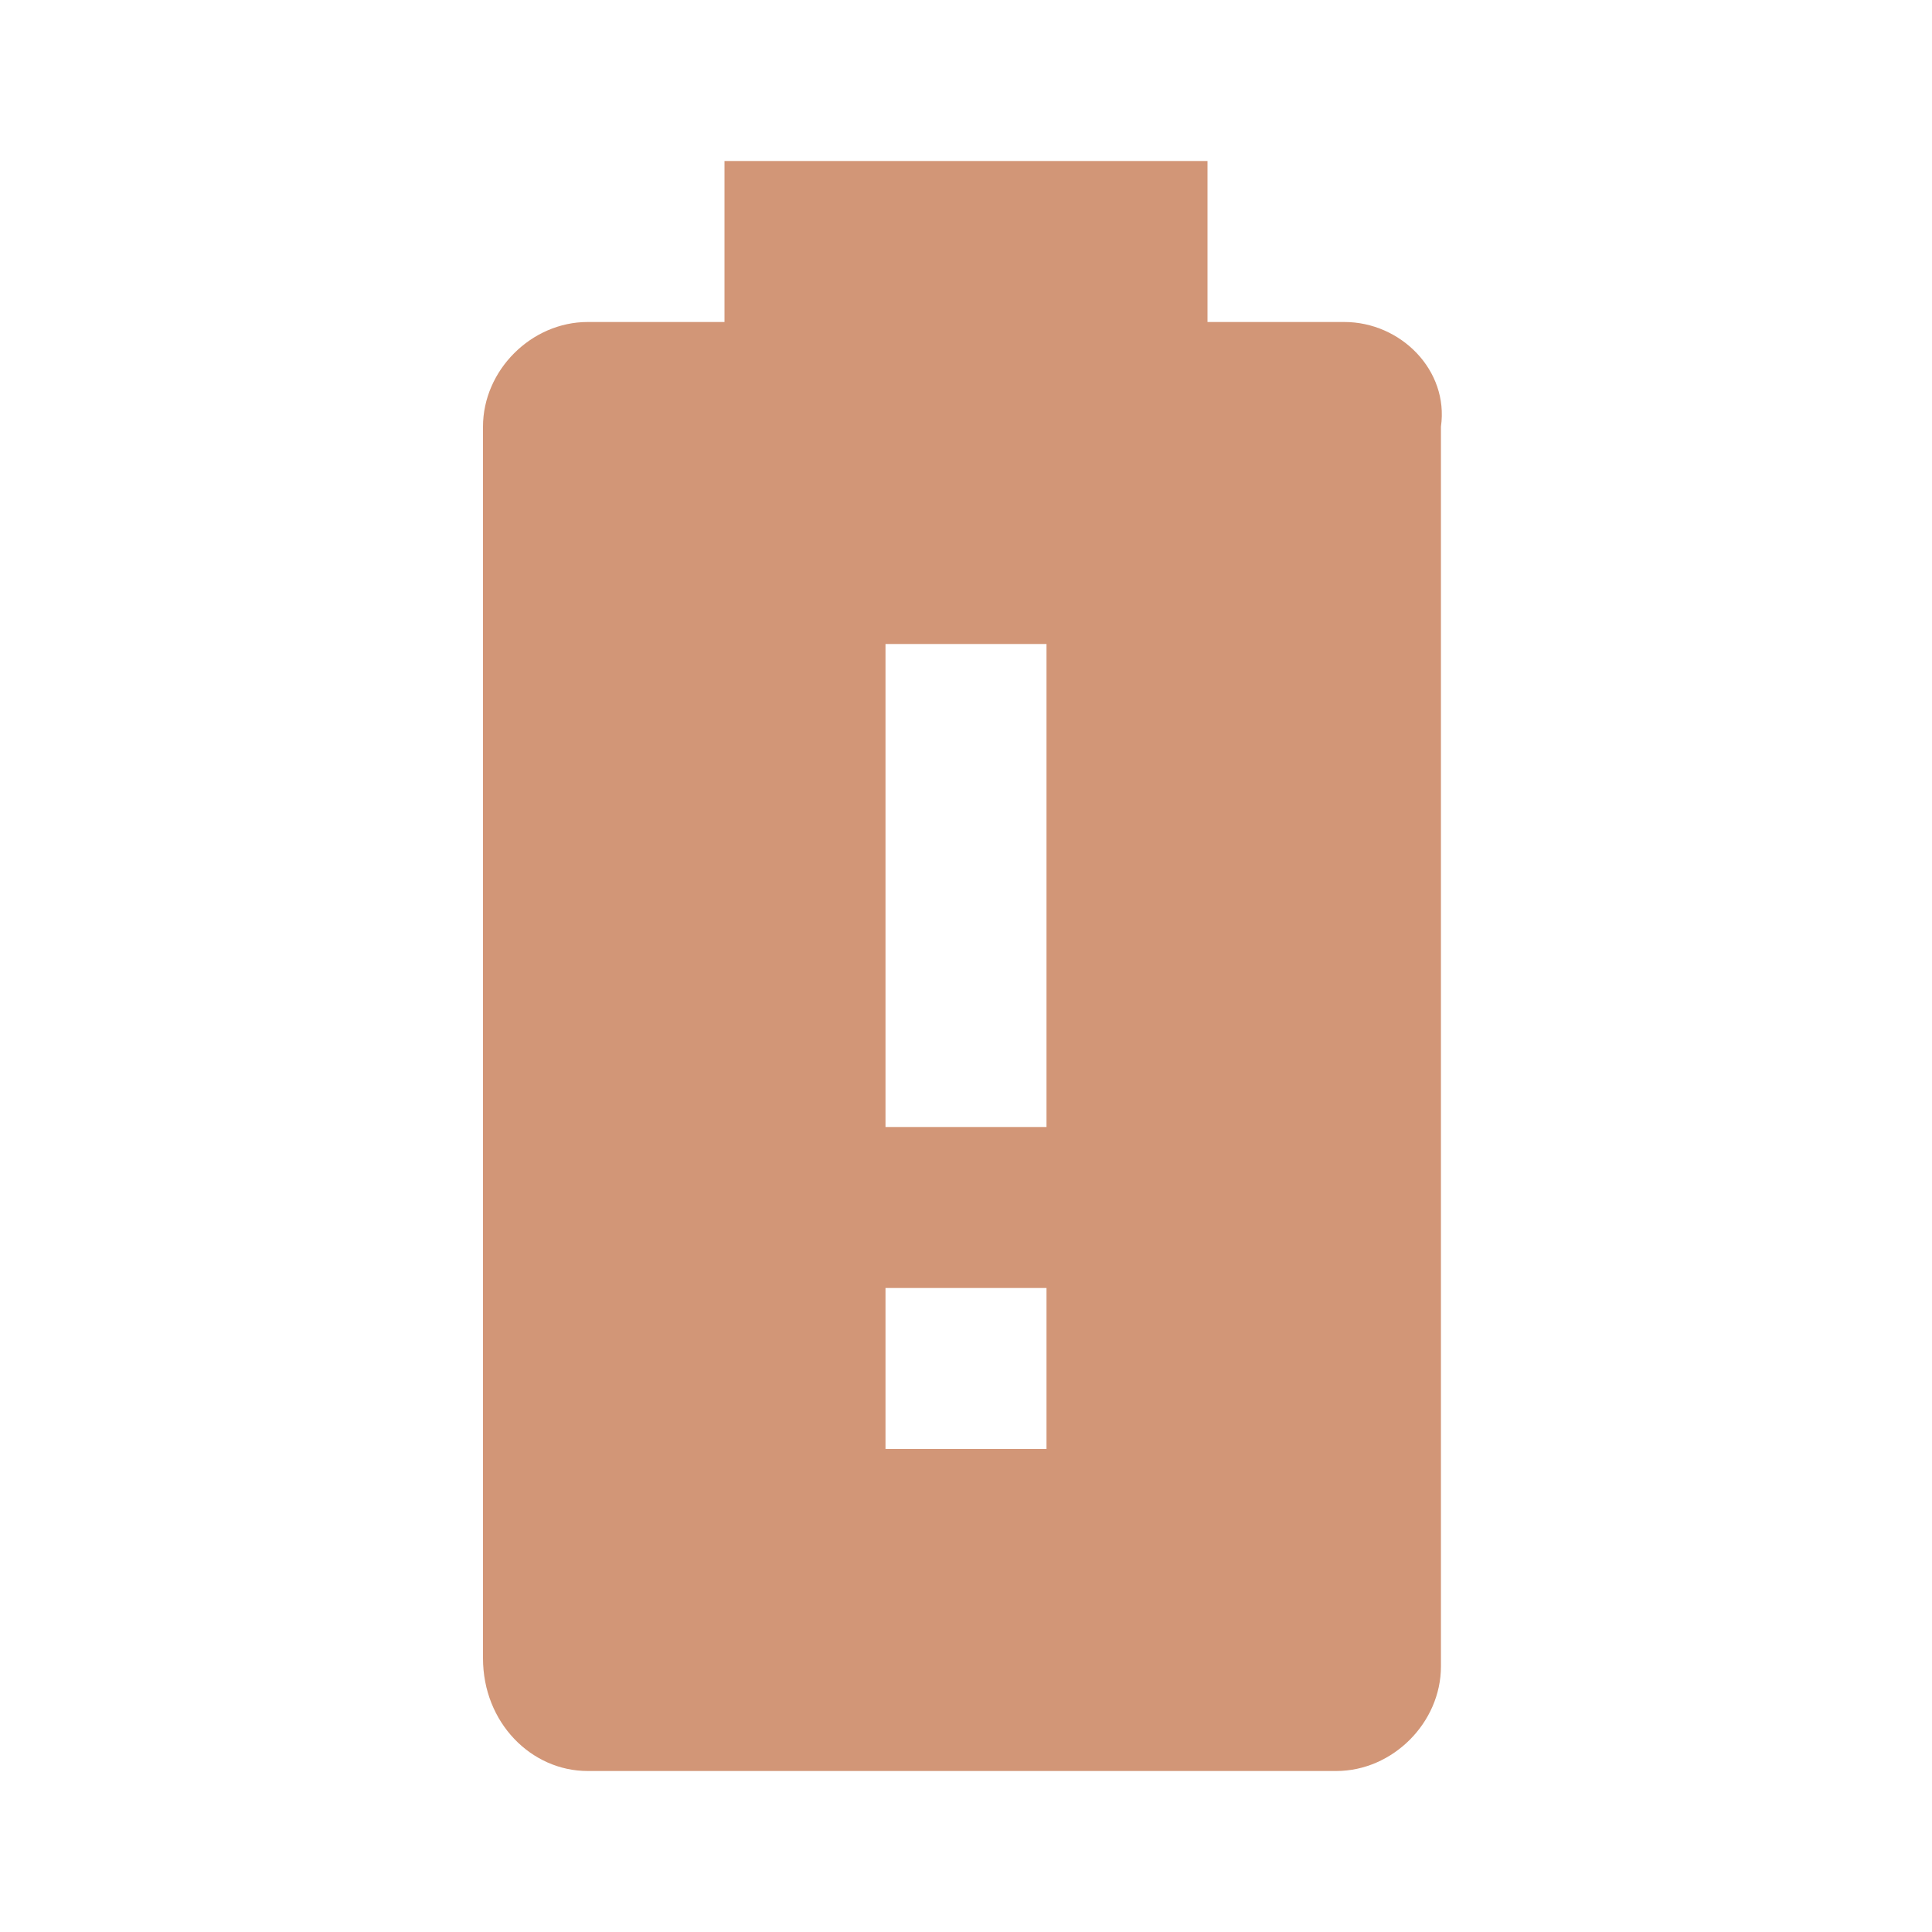
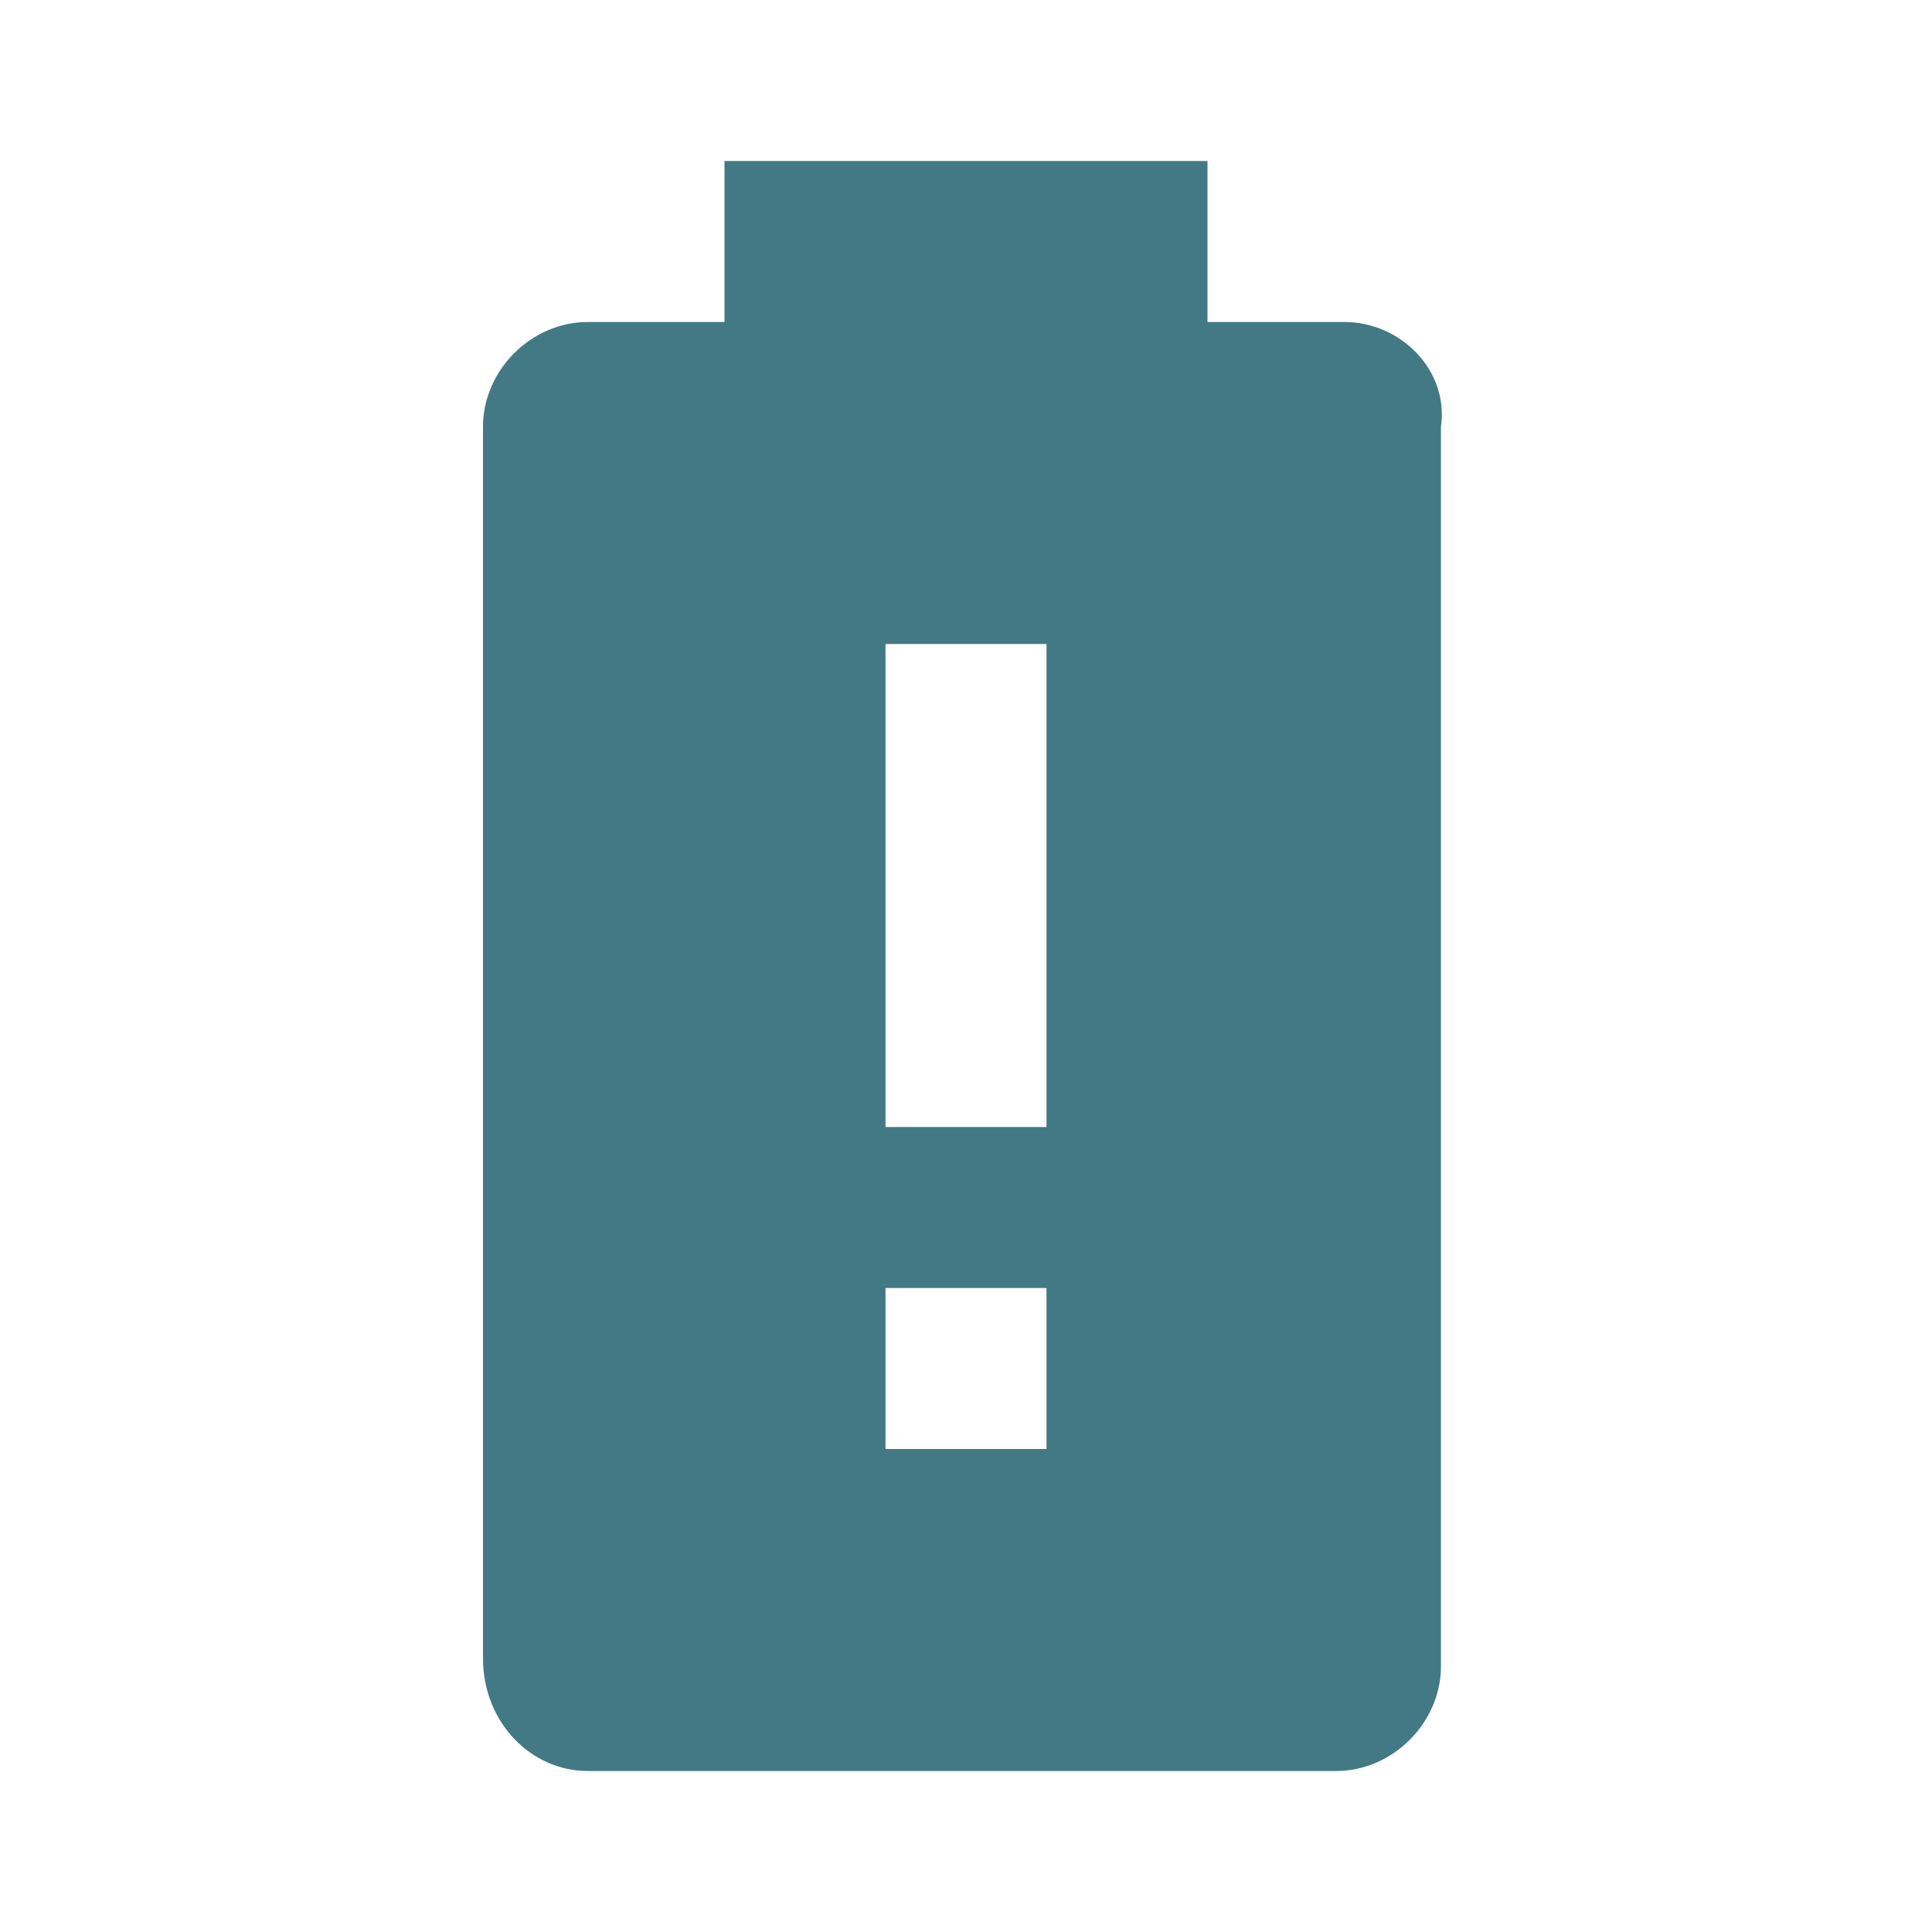
<svg xmlns="http://www.w3.org/2000/svg" viewBox="0 0 24 24">
-   <path d="M13 14H11V8H13M13 18H11V16H13M16.7 4H15V2H9V4H7.3C6.6 4 6 4.6 6 5.3V20.6C6 21.4 6.6 22 7.3 22H16.6C17.3 22 17.9 21.4 17.9 20.7V5.3C18 4.6 17.4 4 16.7 4Z" fill="#D29677" />
+   <path d="M13 14H11V8H13M13 18H11V16H13M16.7 4H15V2H9V4H7.3C6.6 4 6 4.6 6 5.3V20.6C6 21.4 6.6 22 7.3 22H16.6C17.3 22 17.9 21.4 17.9 20.7V5.3C18 4.6 17.4 4 16.7 4Z" fill="#437984" />
</svg>
